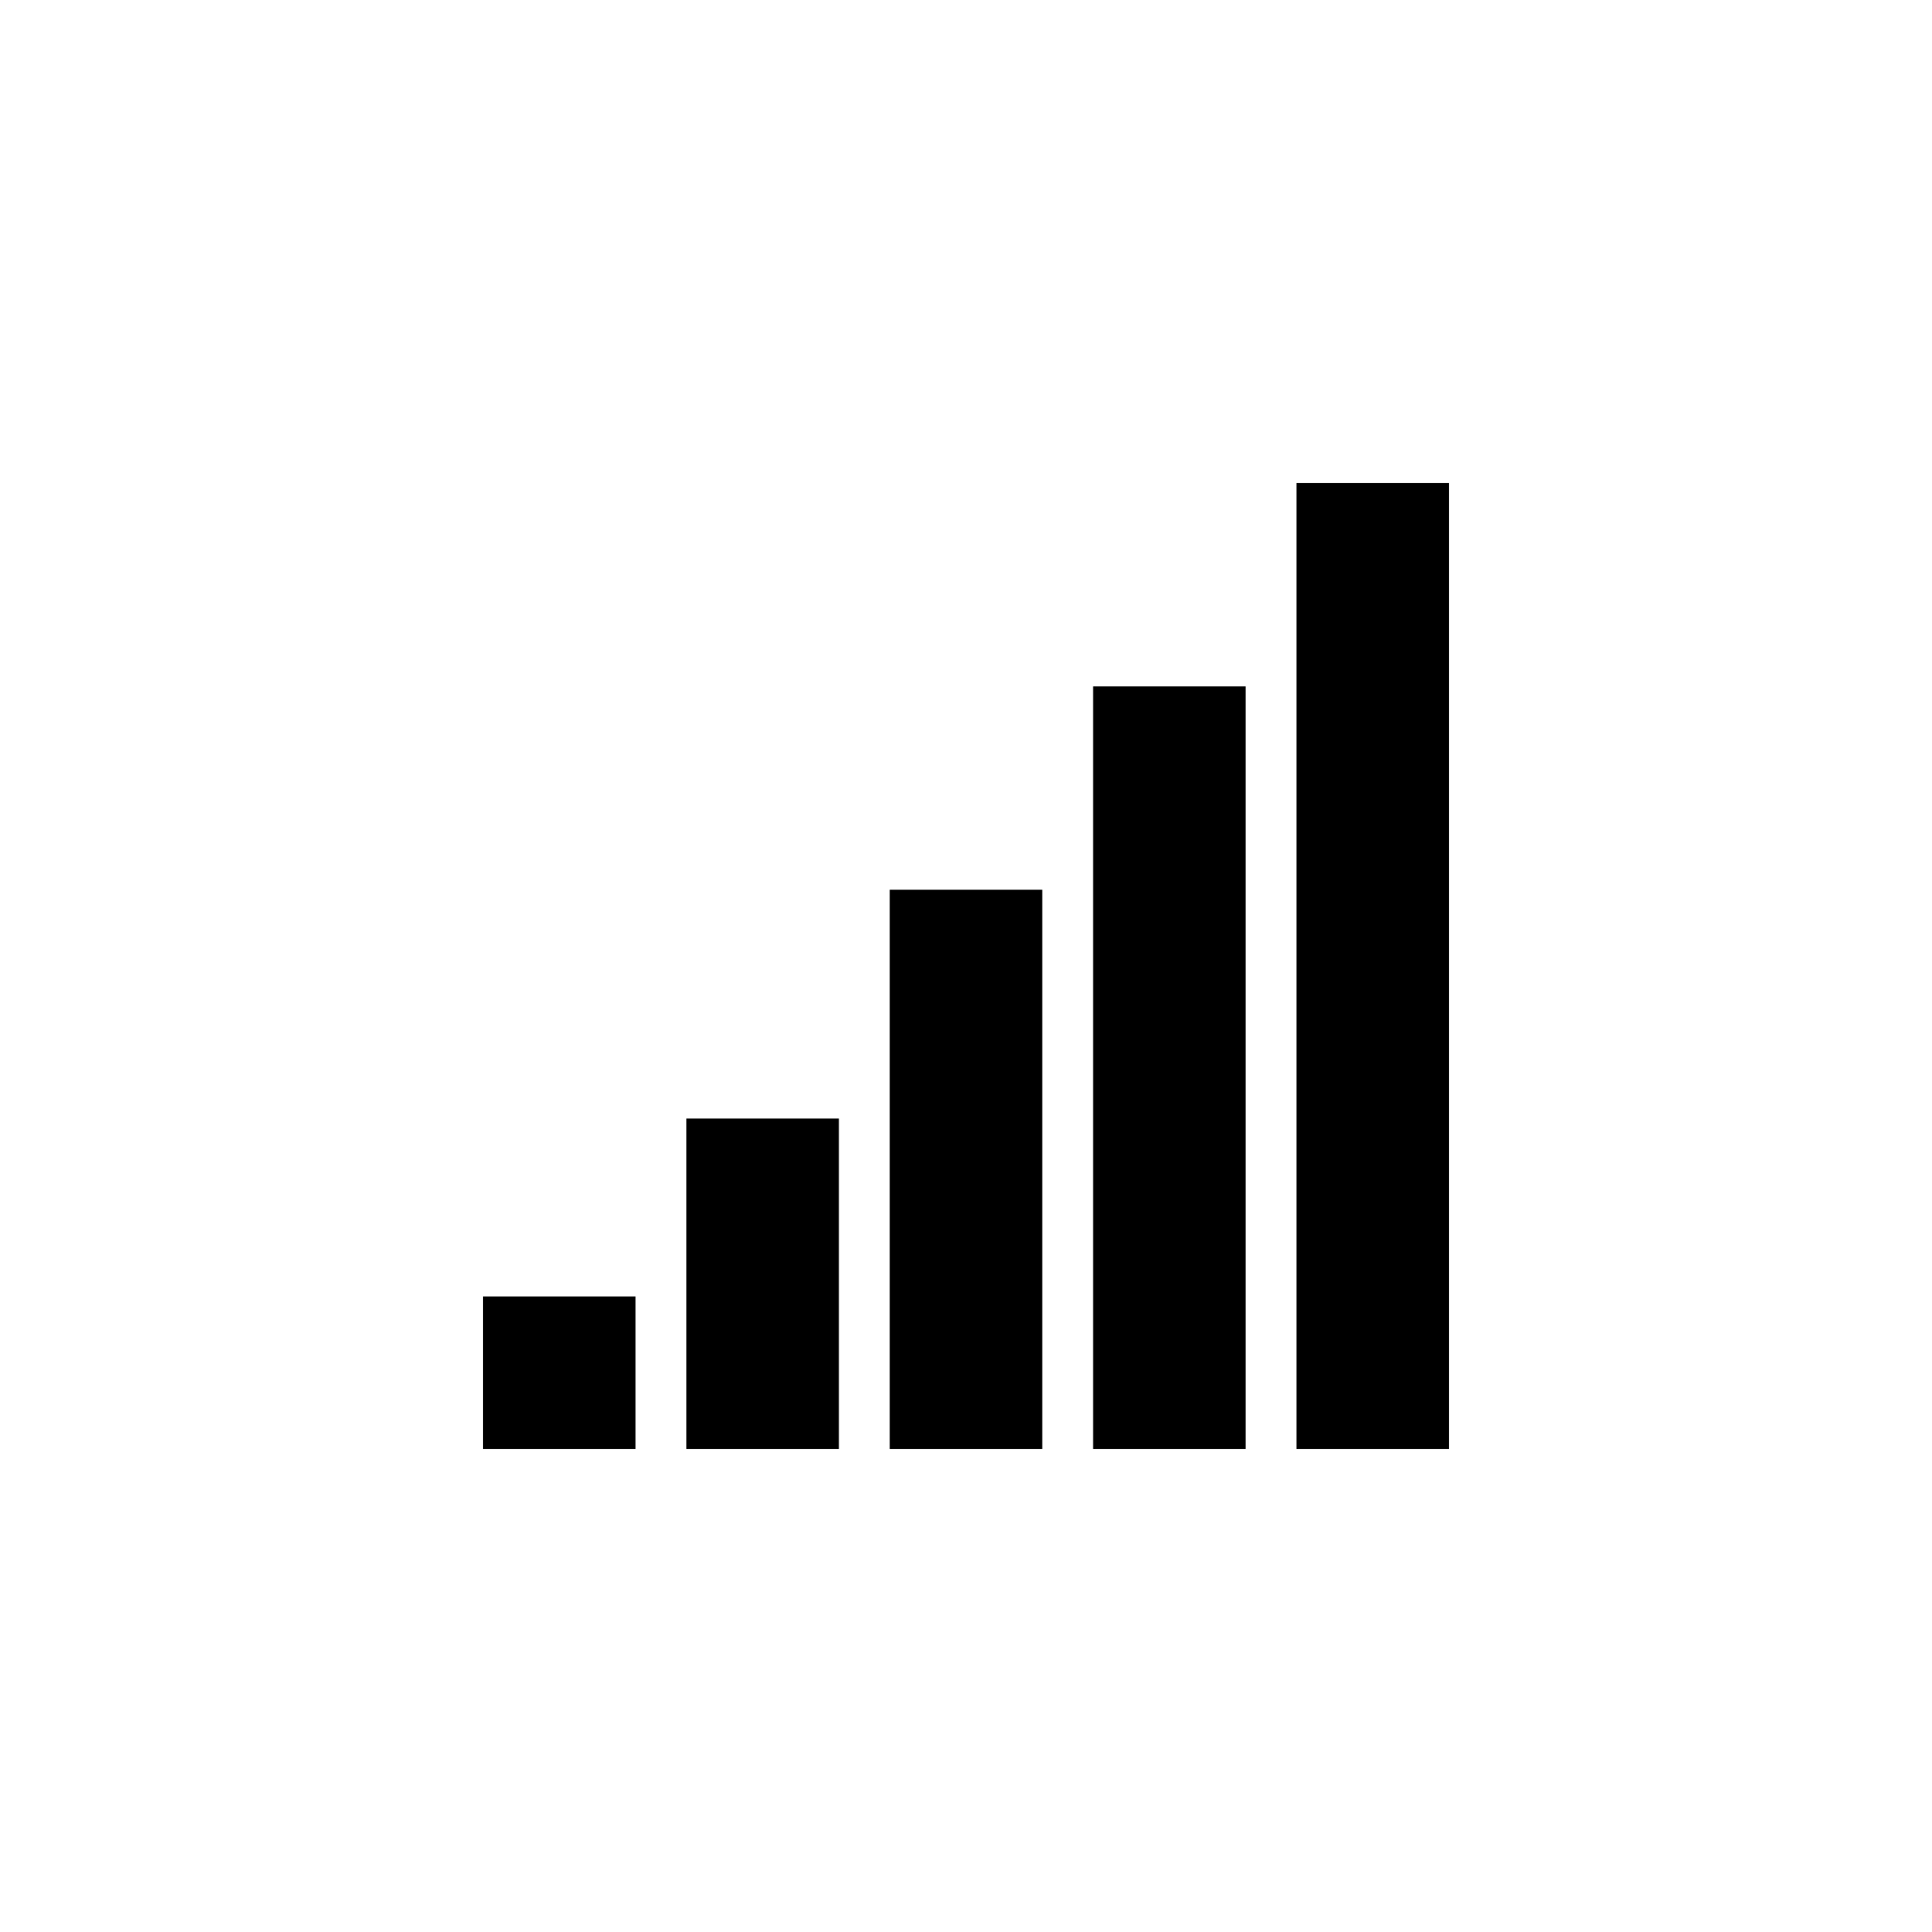
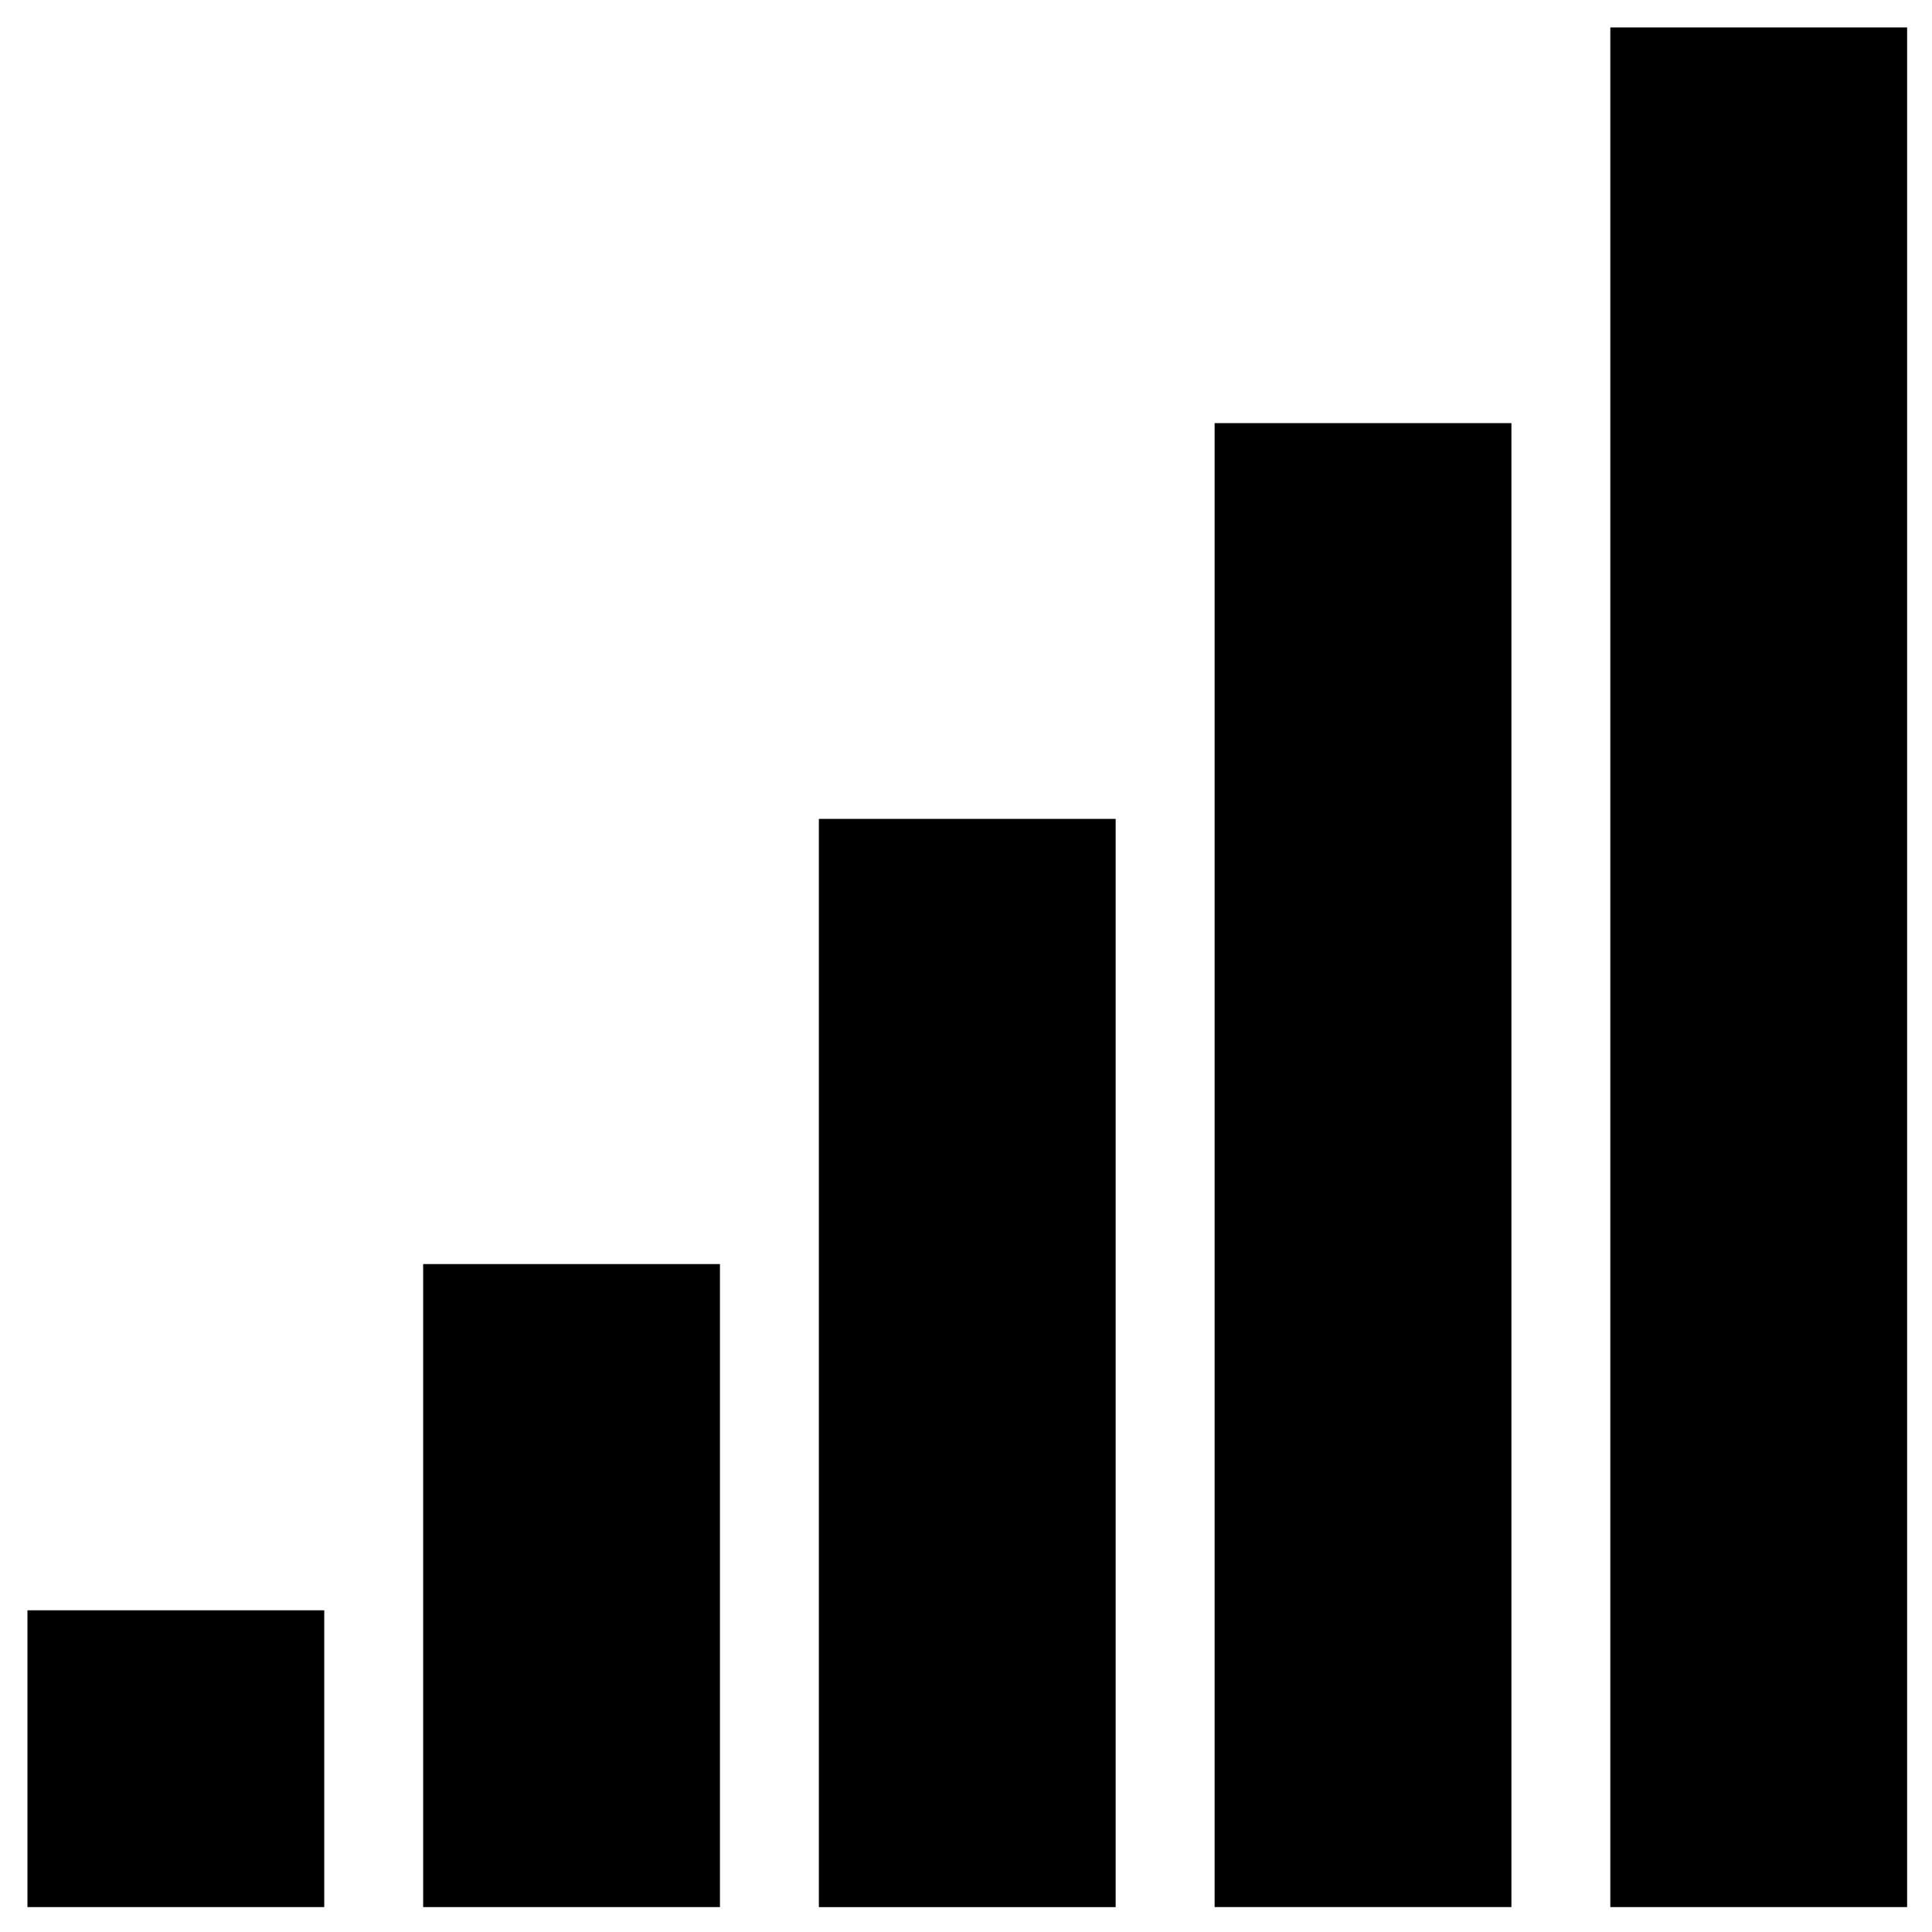
<svg xmlns="http://www.w3.org/2000/svg" version="1.1" baseProfile="full" width="76" height="76" viewBox="0 0 76.00 76.00" enable-background="new 0 0 76.00 76.00" xml:space="preserve">
-   <path fill="#000000" fill-opacity="1" stroke-width="0.2" stroke-linejoin="round" d="M 41,35L 41,57L 35,57L 35,35L 41,35 Z M 33,44L 33,57L 27,57L 27,44L 33,44 Z M 19,57L 19,51L 25,51L 25,57L 19,57 Z M 57,19L 57,57L 51,57L 51,19L 57,19 Z M 49,27L 49,57L 43,57L 43,27L 49,27 Z " />
+   <path stroke="null" id="svg_1" d="m43.887,32.213l0,42.808l-11.675,0l0,-42.808l11.675,0zm-15.566,17.512l0,25.295l-11.675,0l0,-25.295l11.675,0zm-27.241,25.295l0,-11.675l11.675,0l0,11.675l-11.675,0zm73.941,-73.941l0,73.941l-11.675,0l0,-73.941l11.675,0zm-15.566,15.566l0,58.374l-11.675,0l0,-58.374l11.675,0z" stroke-linejoin="round" stroke-width="0.2" fill="#000000" />
</svg>
